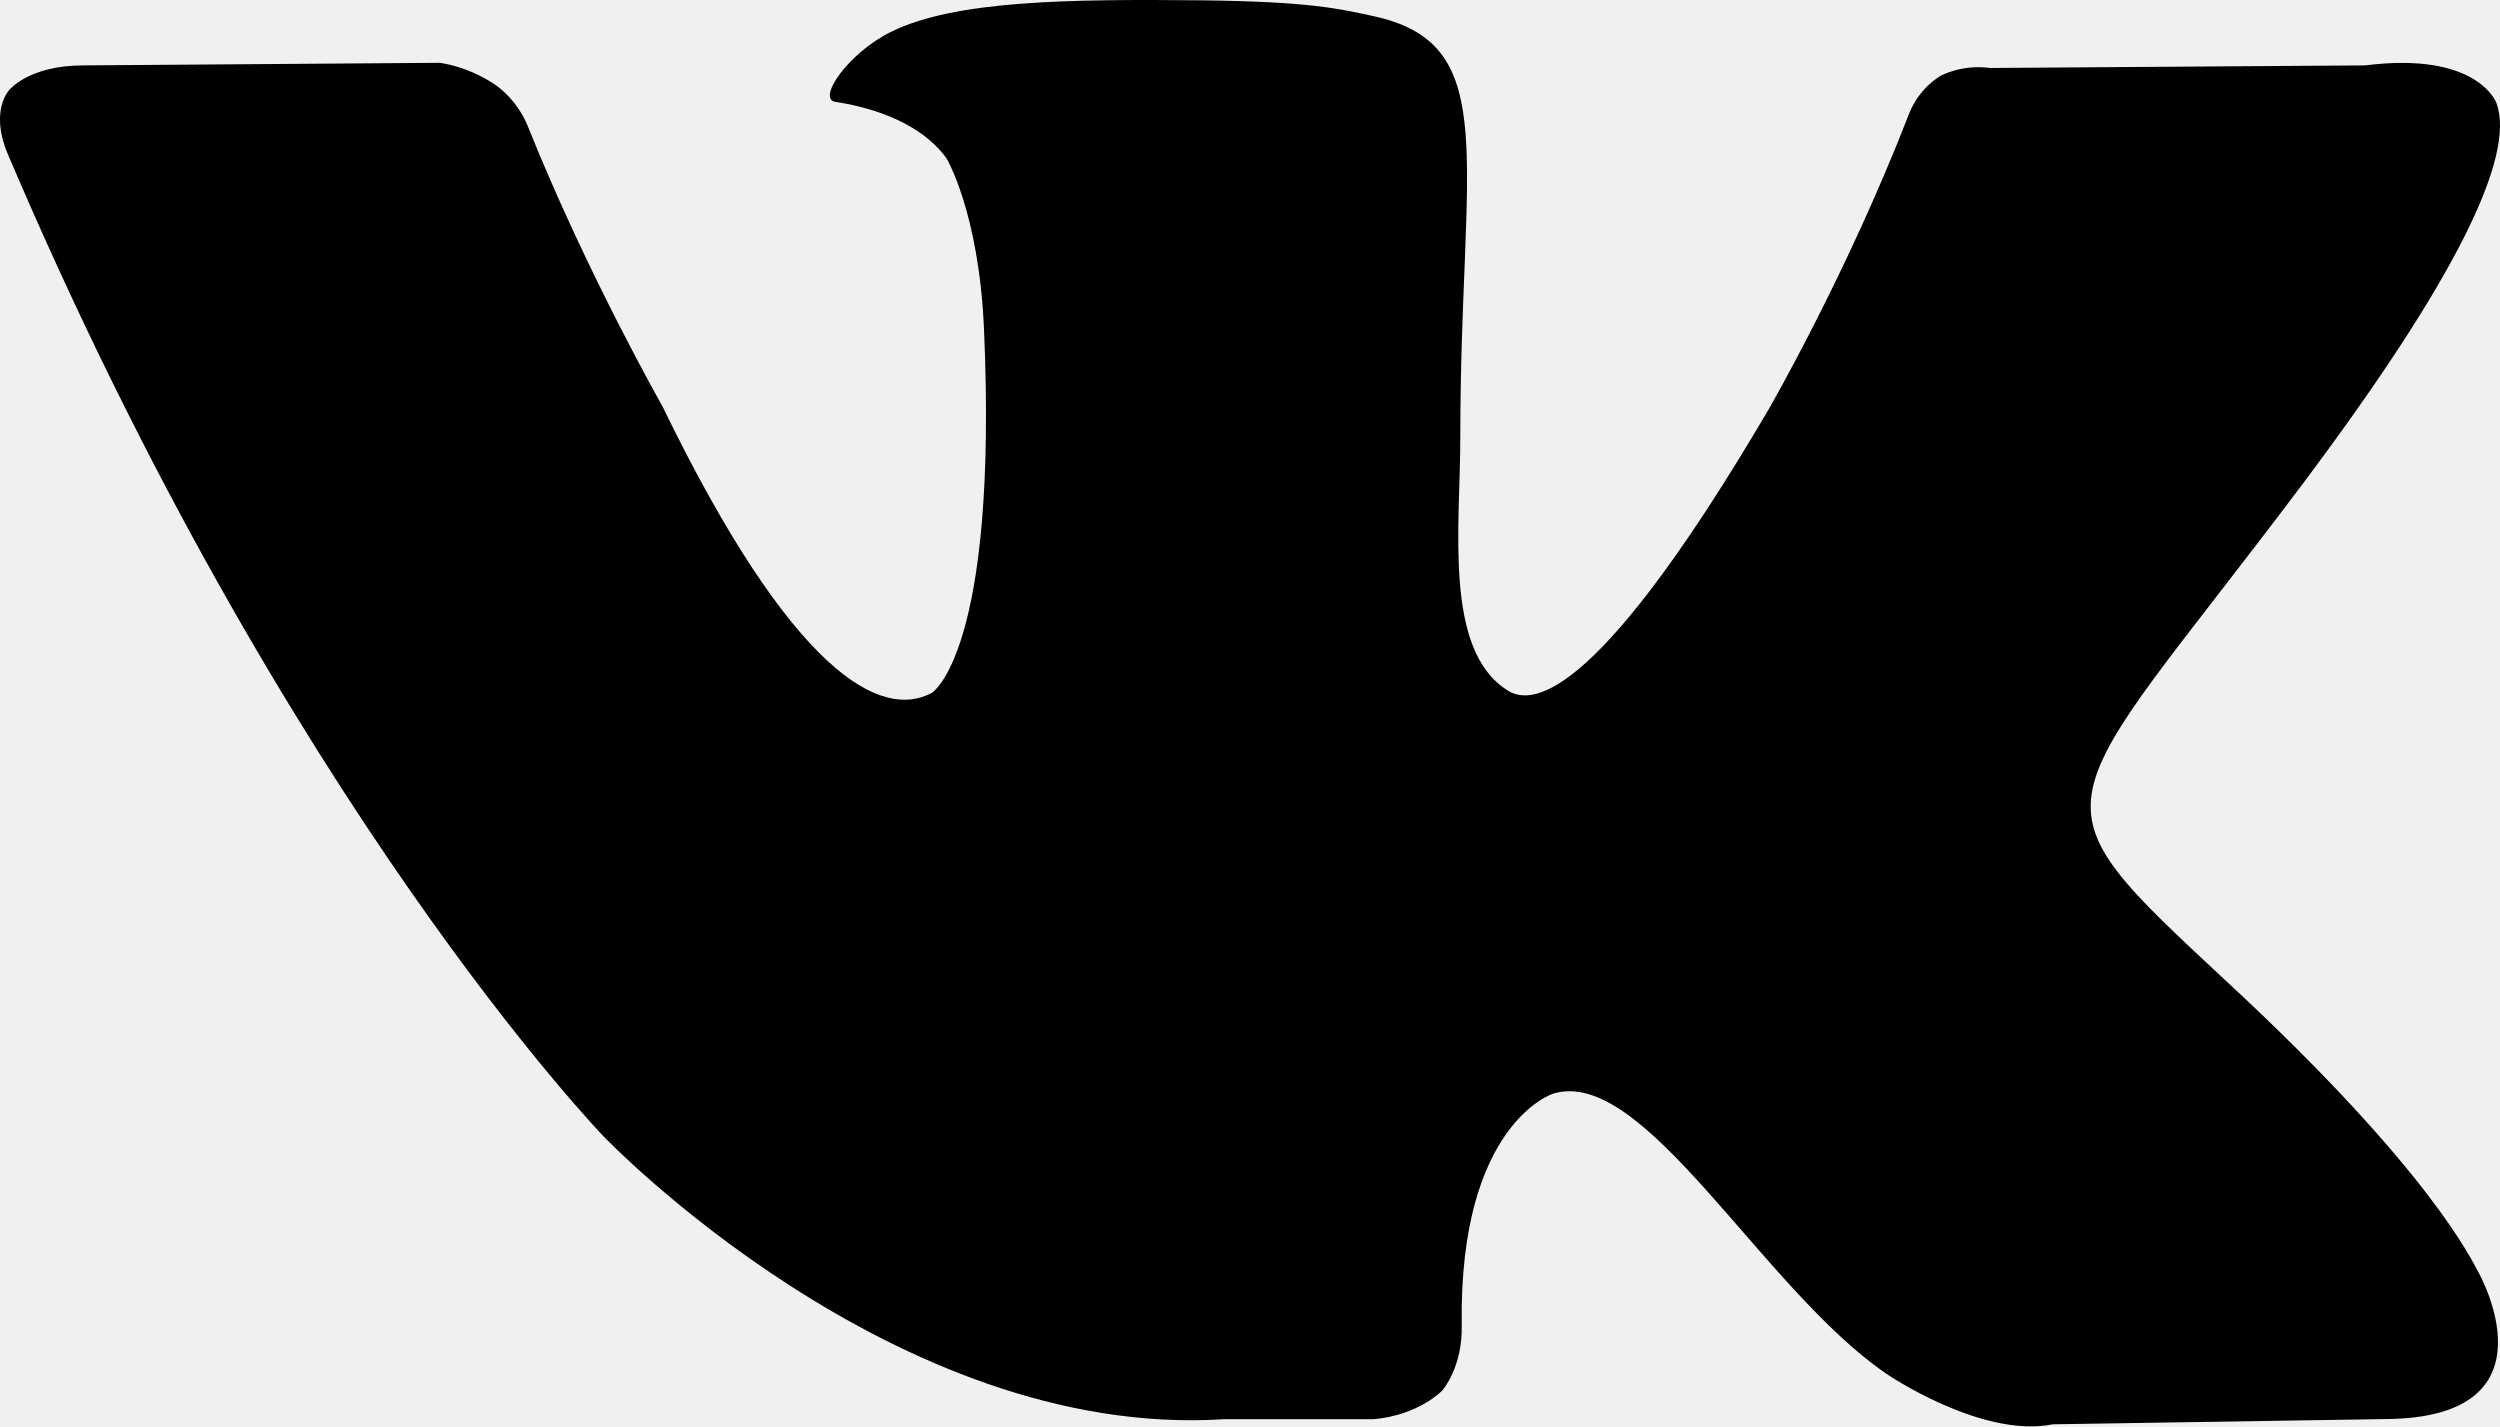
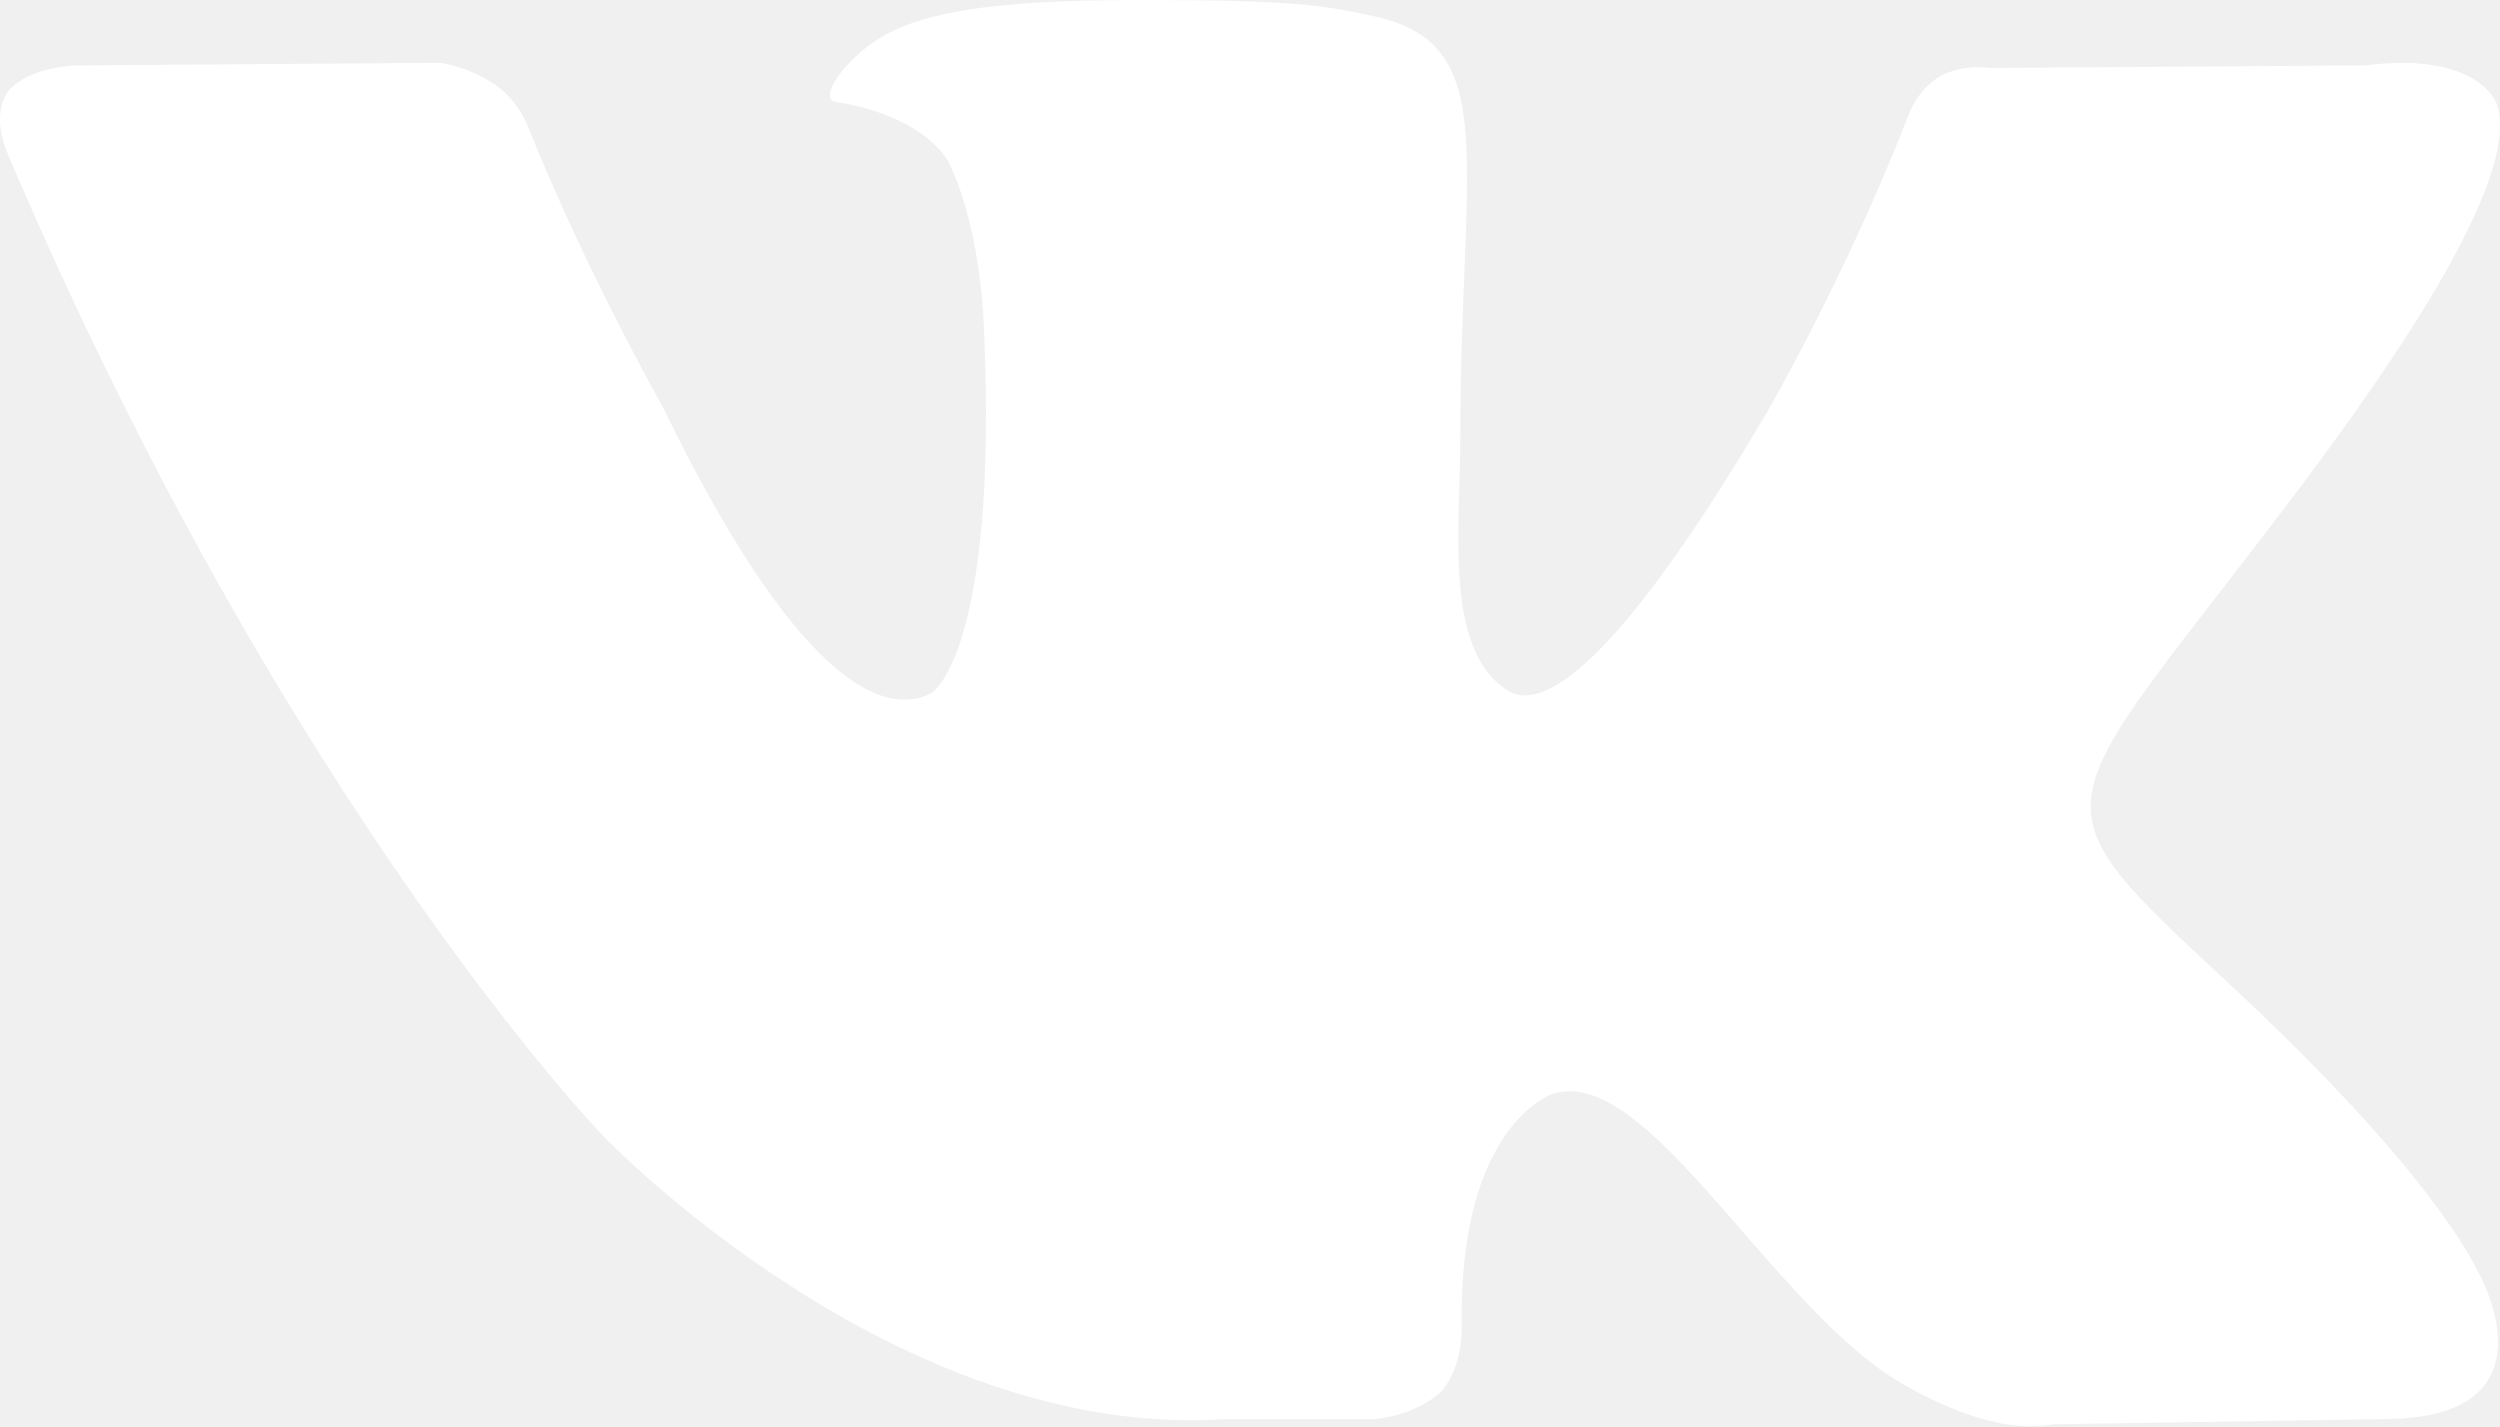
- <svg width="30.011px" height="17.123px" viewBox="0 0 30.011 17.123" enable-background="new 0 0 30.011 17.123" xml:space="preserve">
+ <svg xmlns="http://www.w3.org/2000/svg" version="1.1" id="Layer_1" x="0px" y="0px" width="30.011px" height="17.123px" viewBox="0 0 30.011 17.123" enable-background="new 0 0 30.011 17.123" xml:space="preserve">
  <g>
-     <path d="M27.625,5.832c-3.031,4.031-3.359,3.656-0.859,5.984c2.406,2.234,2.906,3.313,2.984,3.453   c0,0,1,1.75-1.109,1.766l-4,0.063c-0.859,0.172-2-0.609-2-0.609c-1.5-1.031-2.906-3.703-4-3.359c0,0-1.125,0.359-1.094,2.766   c0.016,0.516-0.234,0.797-0.234,0.797s-0.281,0.297-0.828,0.344h-1.797c-3.953,0.25-7.438-3.391-7.438-3.391   S3.437,9.707,0.093,1.848c-0.219-0.516,0.016-0.766,0.016-0.766S0.343,0.785,1,0.785l4.281-0.031   c0.406,0.063,0.688,0.281,0.688,0.281s0.25,0.172,0.375,0.5c0.703,1.75,1.609,3.344,1.609,3.344   c1.563,3.219,2.625,3.766,3.234,3.438c0,0,0.797-0.484,0.625-4.375c-0.063-1.406-0.453-2.047-0.453-2.047   C11,1.41,10.328,1.27,10.031,1.223c-0.234-0.031,0.156-0.594,0.672-0.844c0.766-0.375,2.125-0.391,3.734-0.375   c1.266,0.016,1.625,0.094,2.109,0.203c1.484,0.359,0.984,1.734,0.984,5.047c0,1.063-0.203,2.547,0.563,3.031   c0.328,0.219,1.141,0.031,3.141-3.375c0,0,0.938-1.625,1.672-3.516c0.125-0.344,0.391-0.484,0.391-0.484s0.25-0.141,0.594-0.094   l4.5-0.031c1.359-0.172,1.578,0.453,1.578,0.453C30.203,1.879,29.468,3.379,27.625,5.832z" />
+     <path fill="#FFFFFF" d="M27.625,5.832c-3.031,4.031-3.359,3.656-0.859,5.984c2.406,2.234,2.906,3.313,2.984,3.453   c0,0,1,1.75-1.109,1.766l-4,0.063c-0.859,0.172-2-0.609-2-0.609c-1.5-1.031-2.906-3.703-4-3.359c0,0-1.125,0.359-1.094,2.766   c0.016,0.516-0.234,0.797-0.234,0.797s-0.281,0.297-0.828,0.344h-1.797c-3.953,0.25-7.438-3.391-7.438-3.391   S3.437,9.707,0.093,1.848c-0.219-0.516,0.016-0.766,0.016-0.766S0.343,0.785,1,0.785l4.281-0.031   c0.406,0.063,0.688,0.281,0.688,0.281s0.25,0.172,0.375,0.5c0.703,1.75,1.609,3.344,1.609,3.344   c1.563,3.219,2.625,3.766,3.234,3.438c0,0,0.797-0.484,0.625-4.375c-0.063-1.406-0.453-2.047-0.453-2.047   C11,1.41,10.328,1.27,10.031,1.223c-0.234-0.031,0.156-0.594,0.672-0.844c0.766-0.375,2.125-0.391,3.734-0.375   c1.266,0.016,1.625,0.094,2.109,0.203c1.484,0.359,0.984,1.734,0.984,5.047c0,1.063-0.203,2.547,0.563,3.031   c0.328,0.219,1.141,0.031,3.141-3.375c0,0,0.938-1.625,1.672-3.516c0.125-0.344,0.391-0.484,0.391-0.484s0.25-0.141,0.594-0.094   l4.5-0.031c1.359-0.172,1.578,0.453,1.578,0.453C30.203,1.879,29.468,3.379,27.625,5.832z" />
  </g>
</svg>
